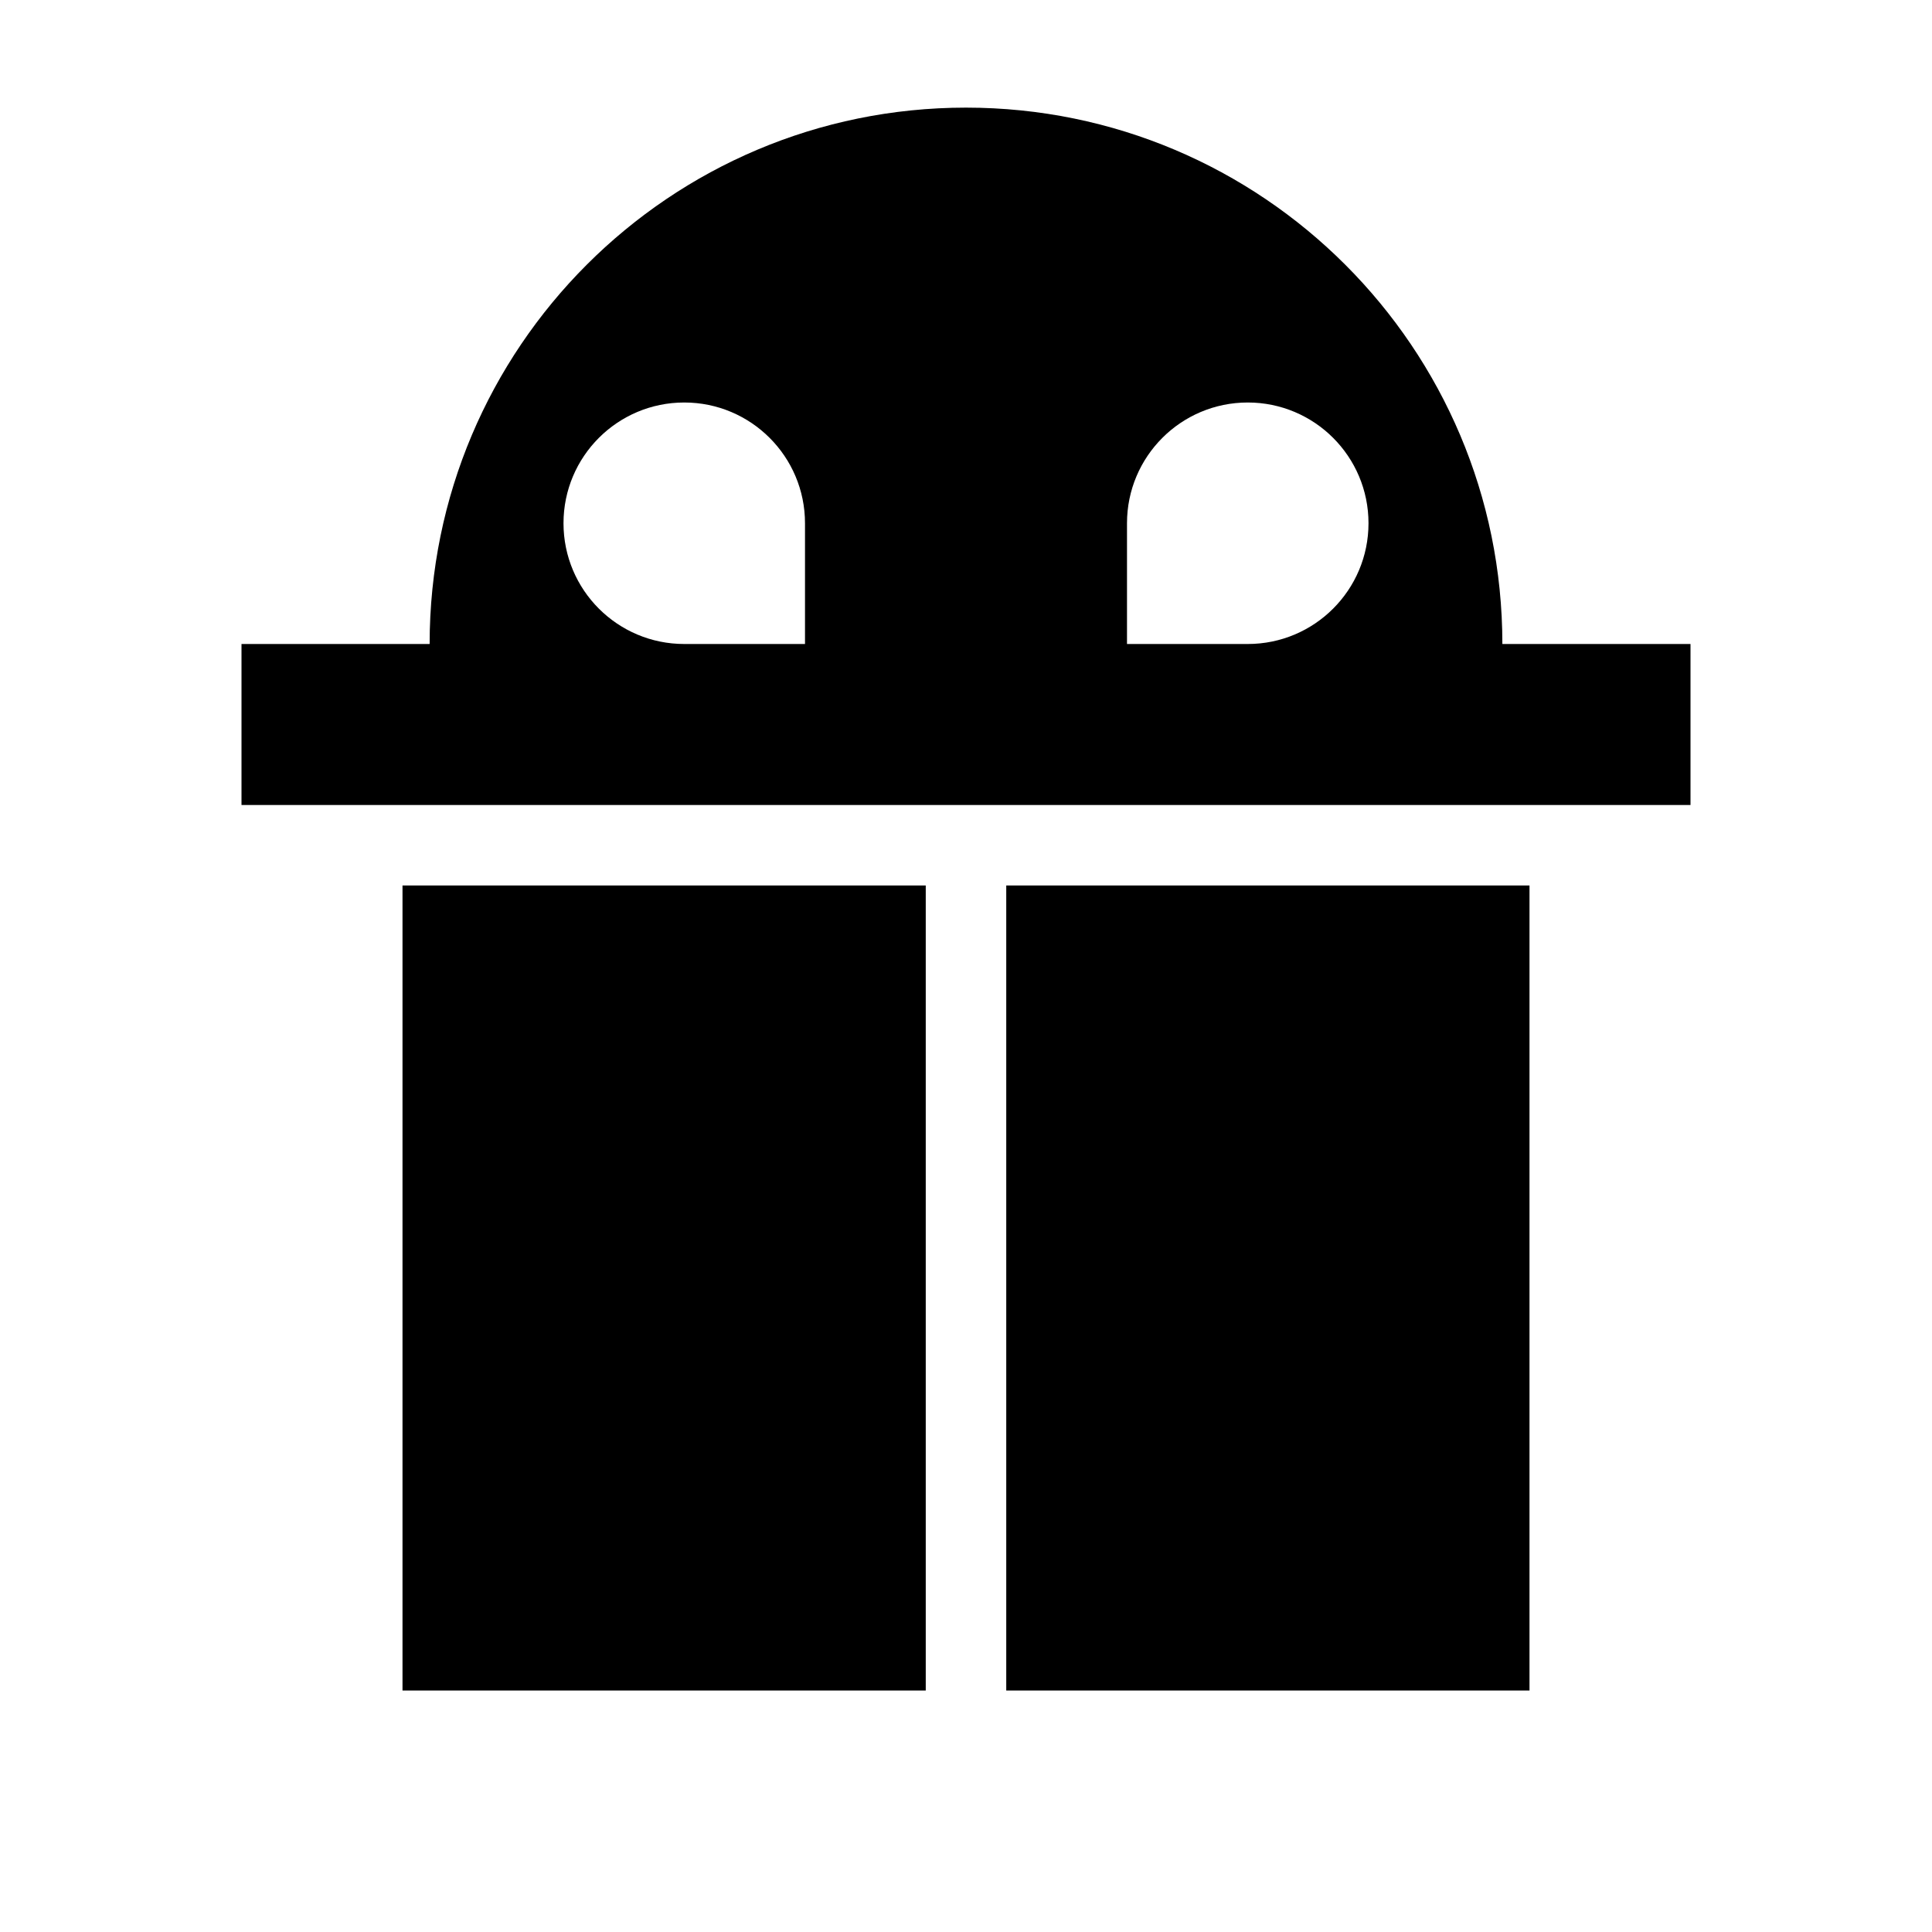
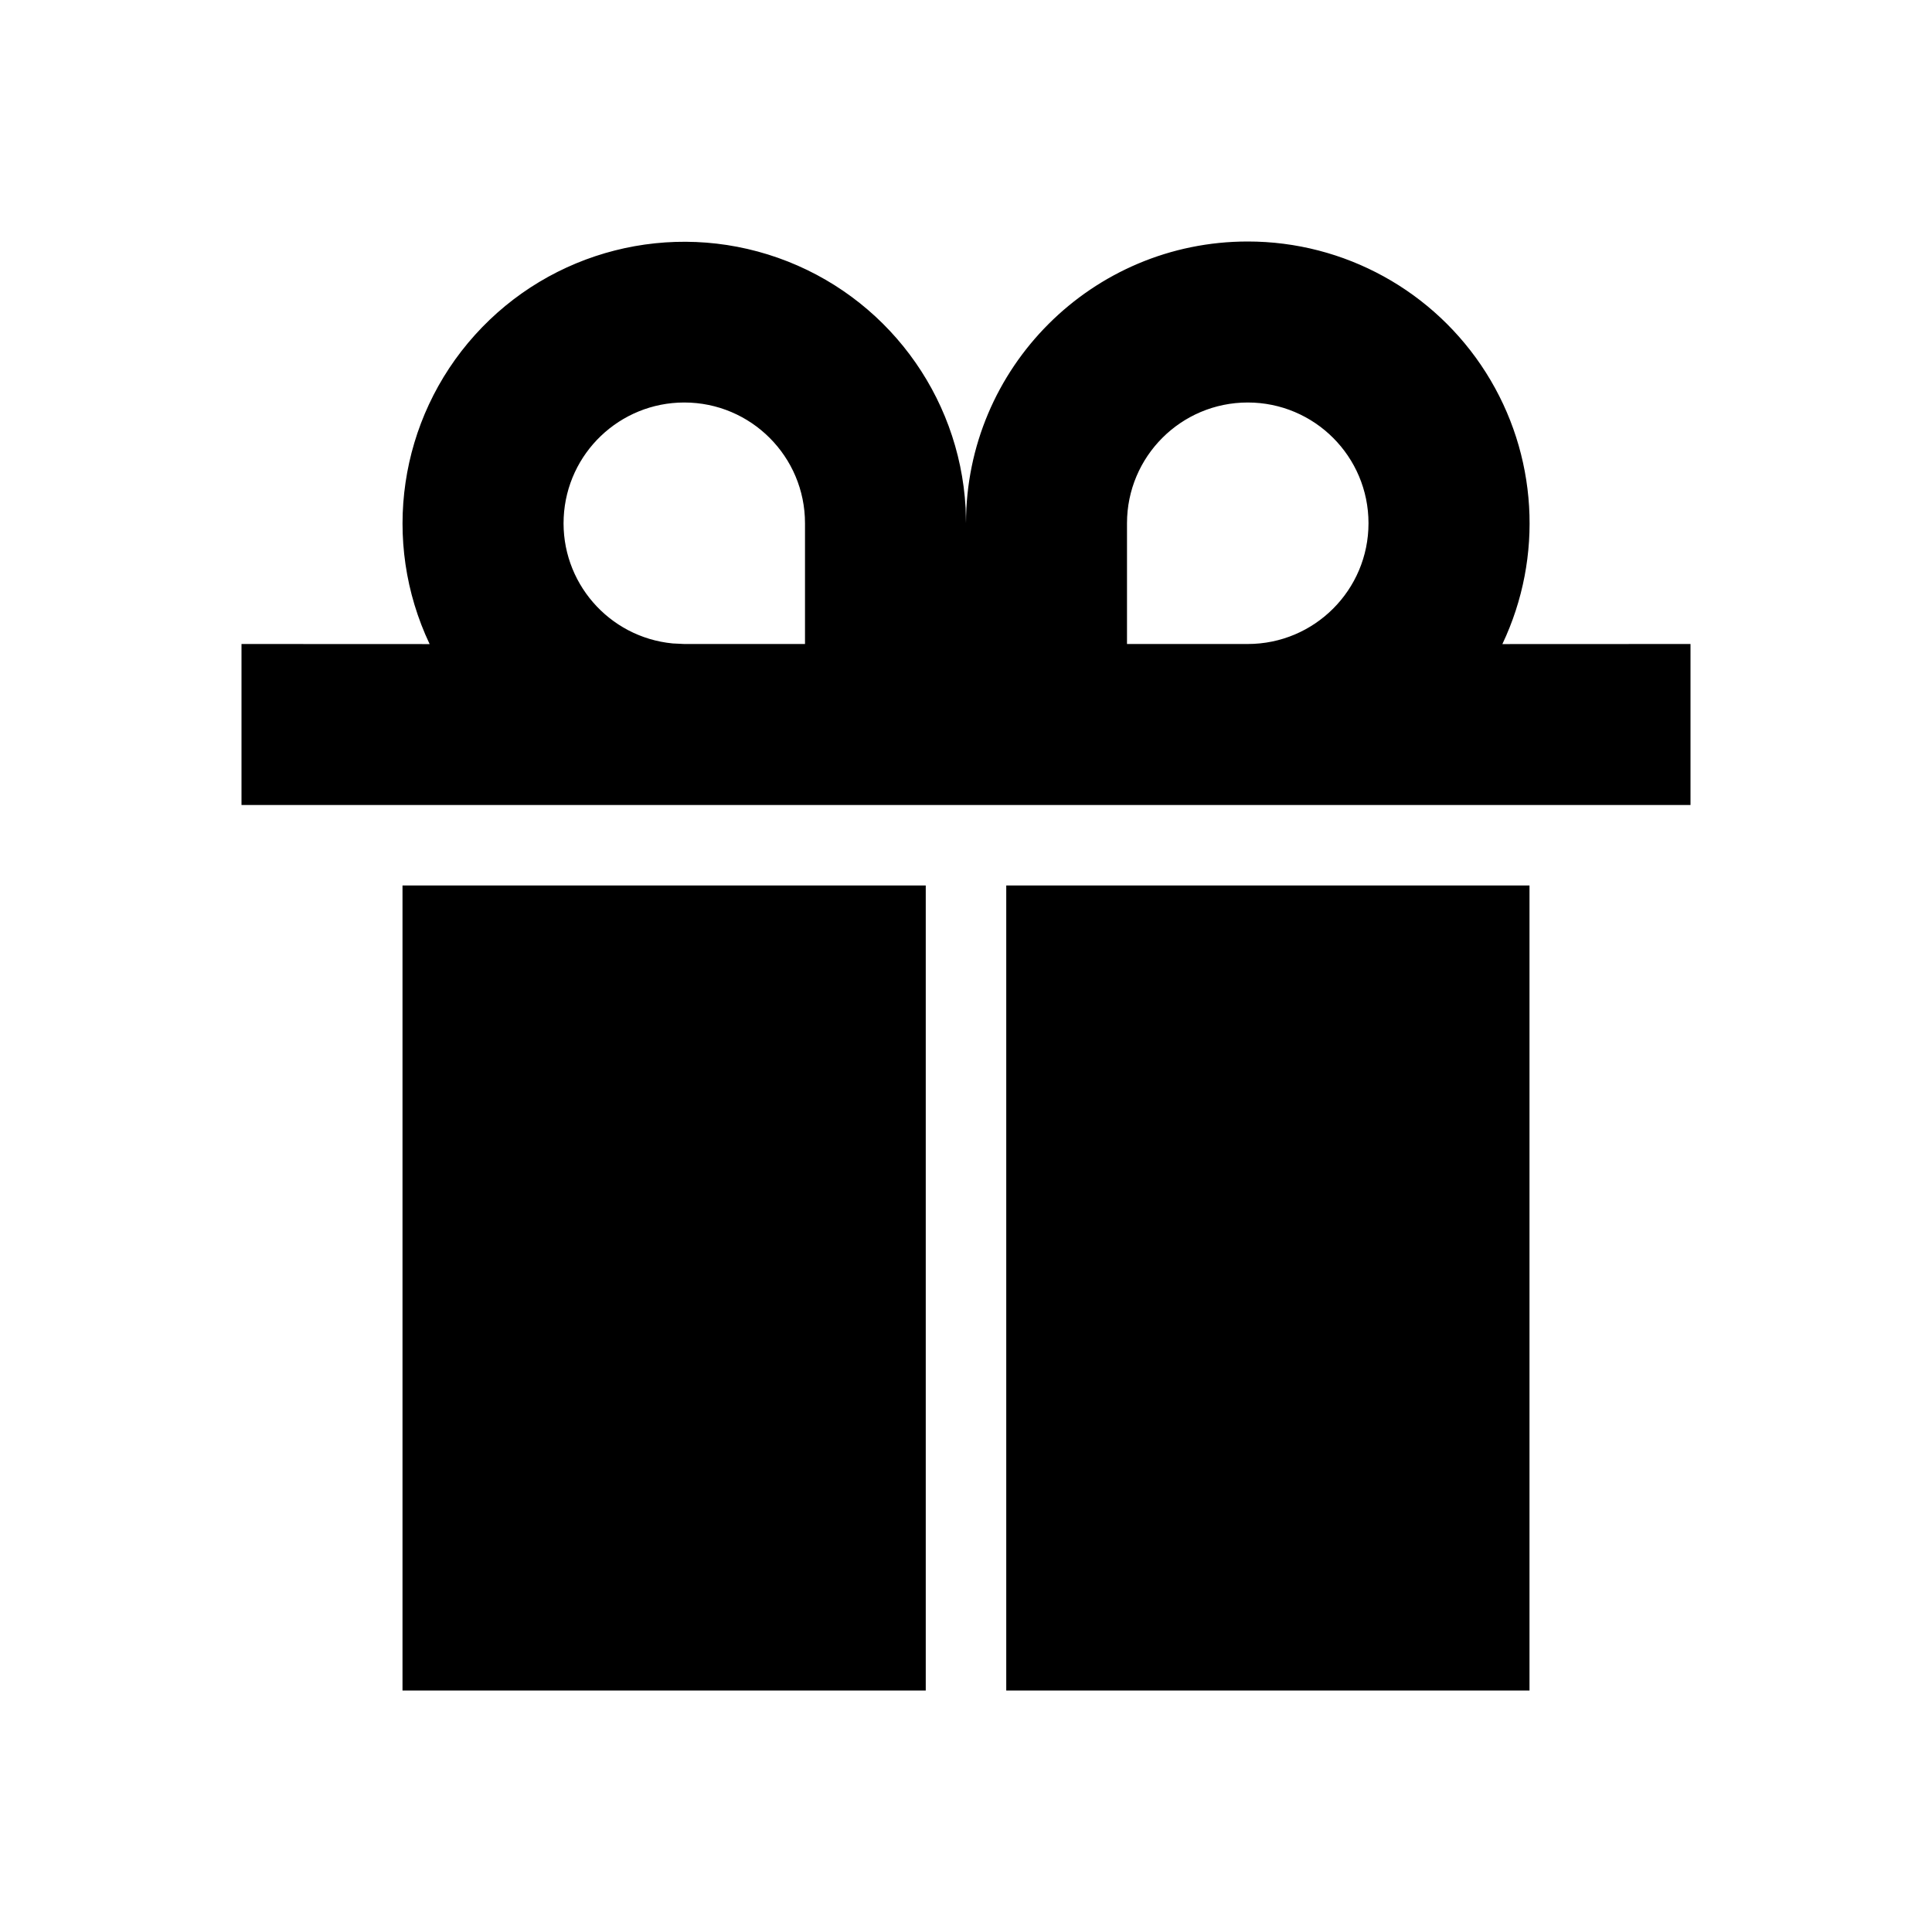
<svg xmlns="http://www.w3.org/2000/svg" viewBox="0 0 24 24">
-   <path d="M5.337 8a3.5 3.5 0 1 1 13.326 0H21v2H3V8h2.337zM8.5 8H10V6.5A1.5 1.5 0 1 0 8.5 8zm7 0A1.5 1.5 0 1 0 14 6.5V8h1.5zM5 11h6.5v10H5V11zm7.5 0H19v10h-6.5V11z" />
+   <path d="M11.5 11v10H5V11h6.5zm7.5 0v10h-6.5V11H19zm-3.5-8a3.5 3.5 0 013.163 5.001L21 8v2H3V8l2.337.001a3.5 3.5 0 116.658-1.693L12 6.5A3.5 3.5 0 0115.5 3zm-7 2a1.5 1.5 0 00-.144 2.993L8.5 8H10V6.5A1.5 1.5 0 008.5 5zm7 0A1.5 1.5 0 0014 6.5V8h1.5a1.5 1.5 0 000-3z" />
</svg>
